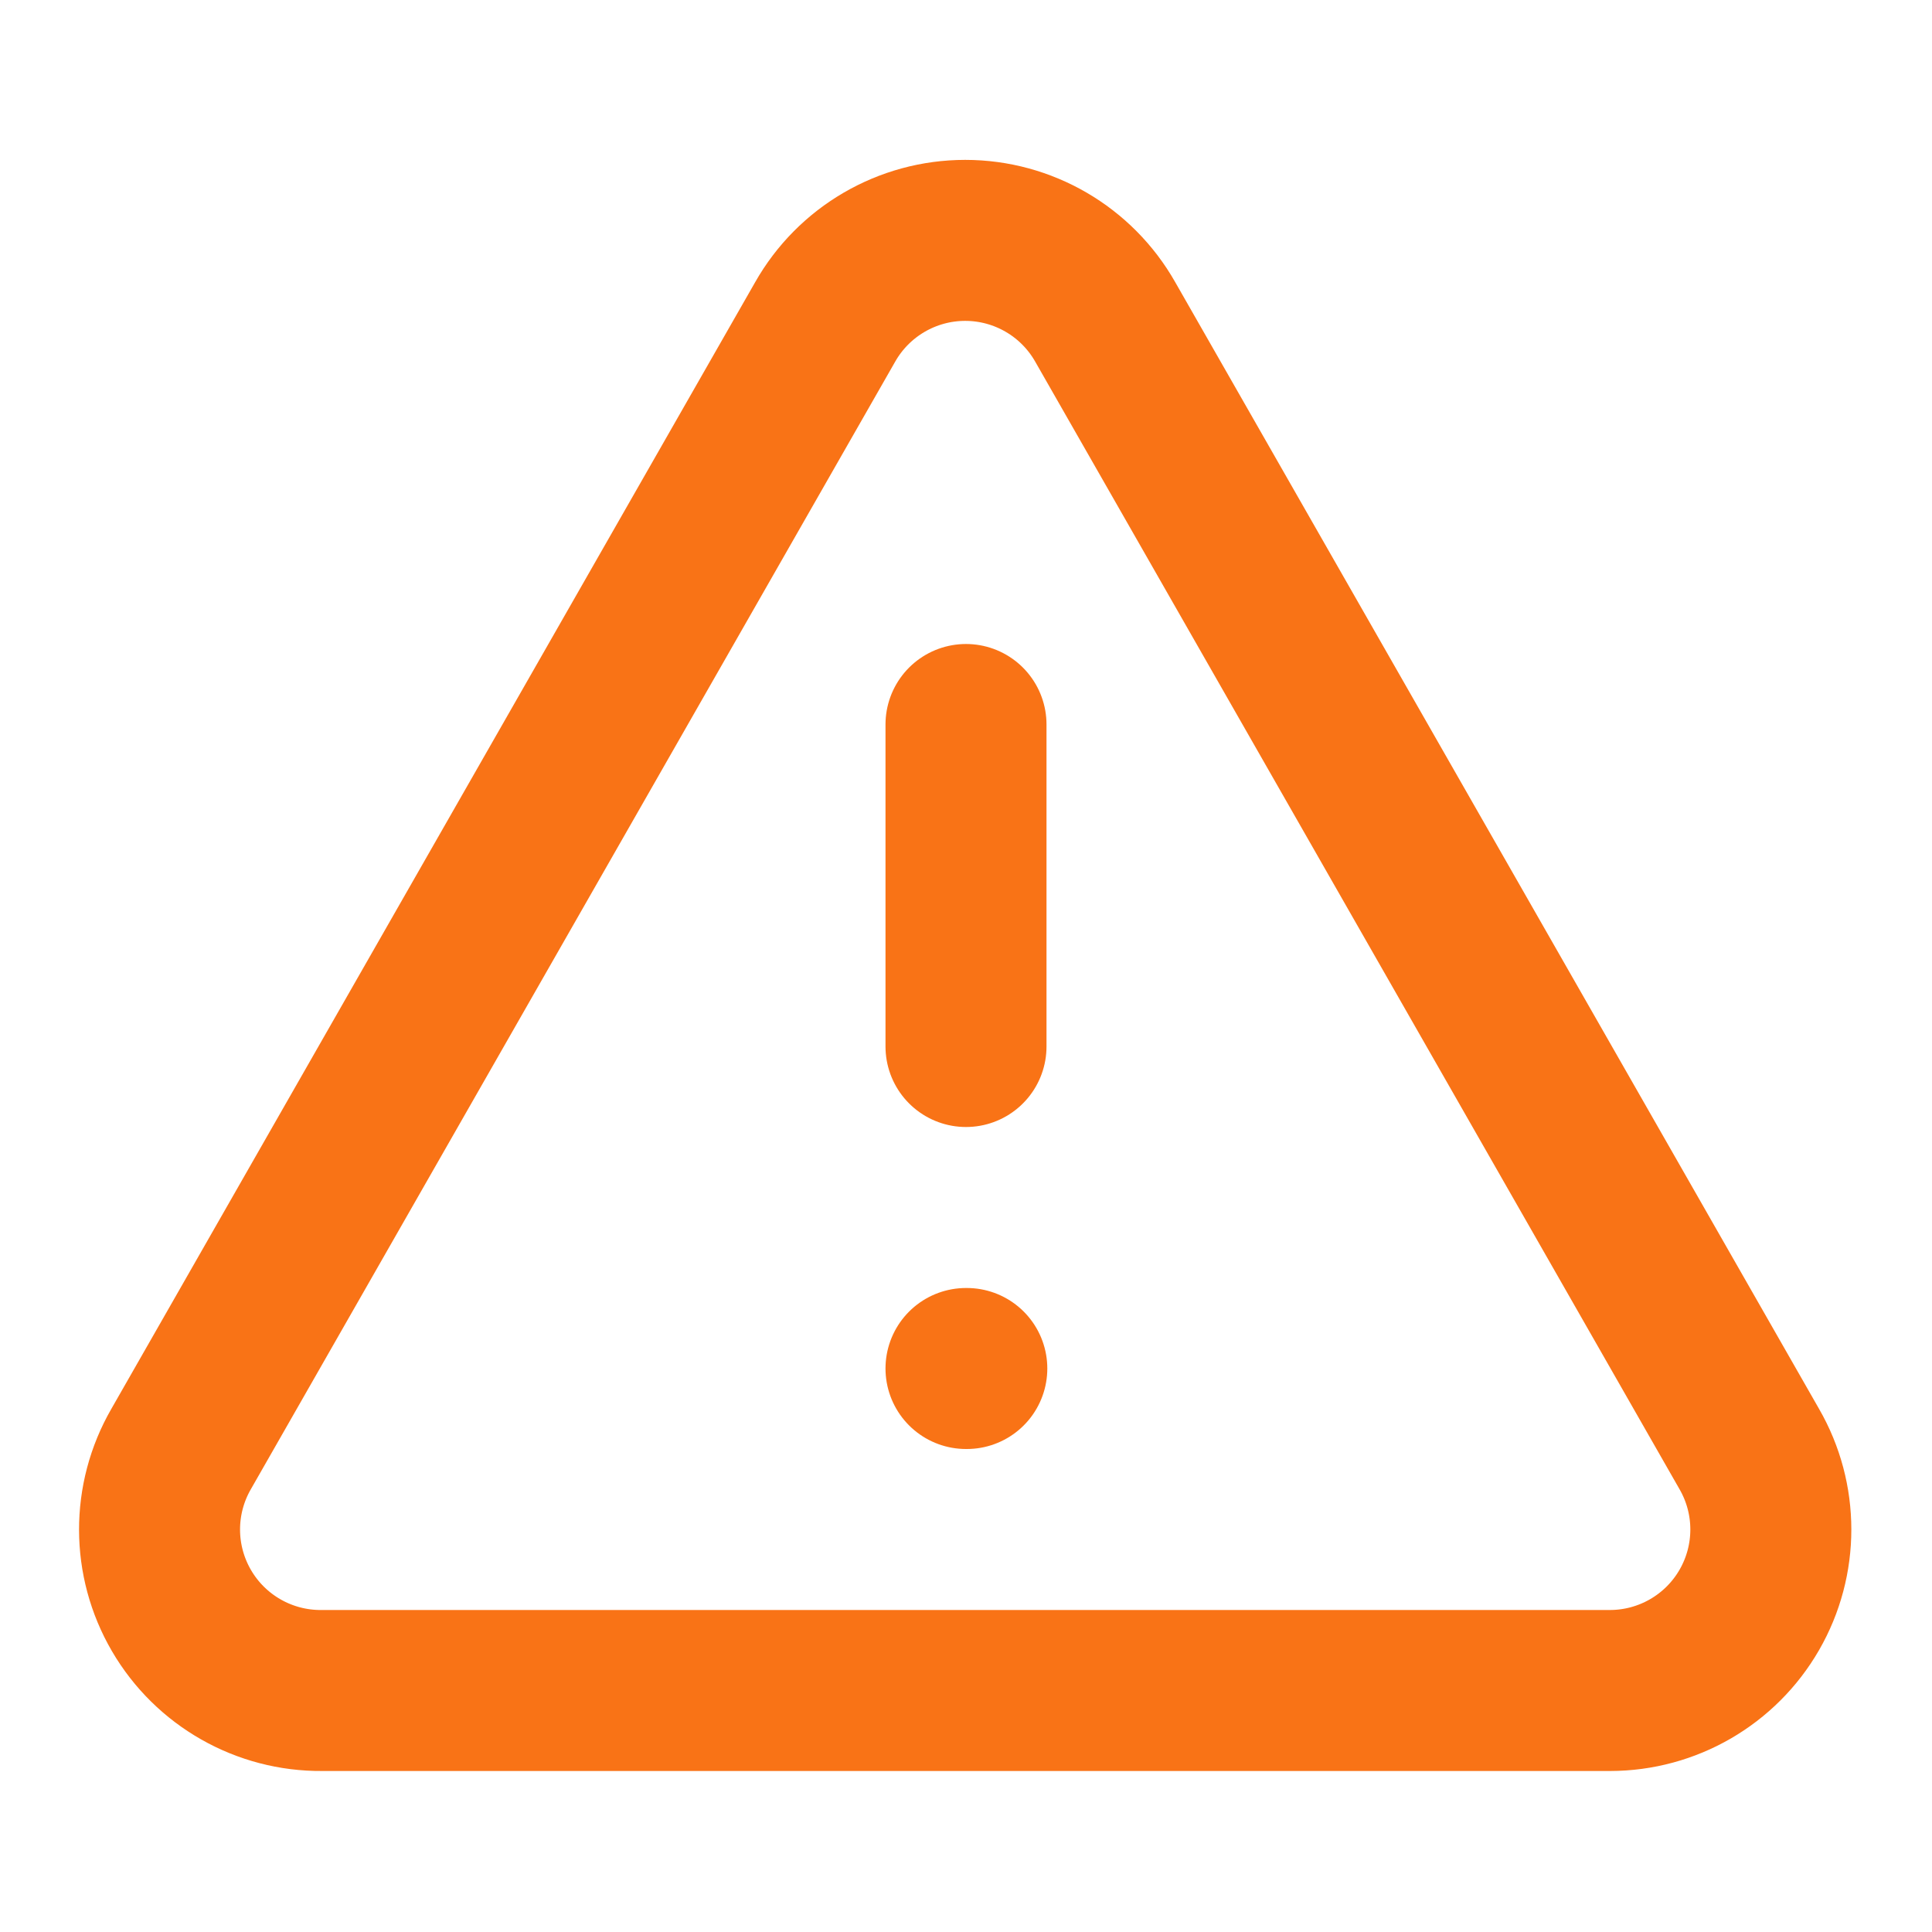
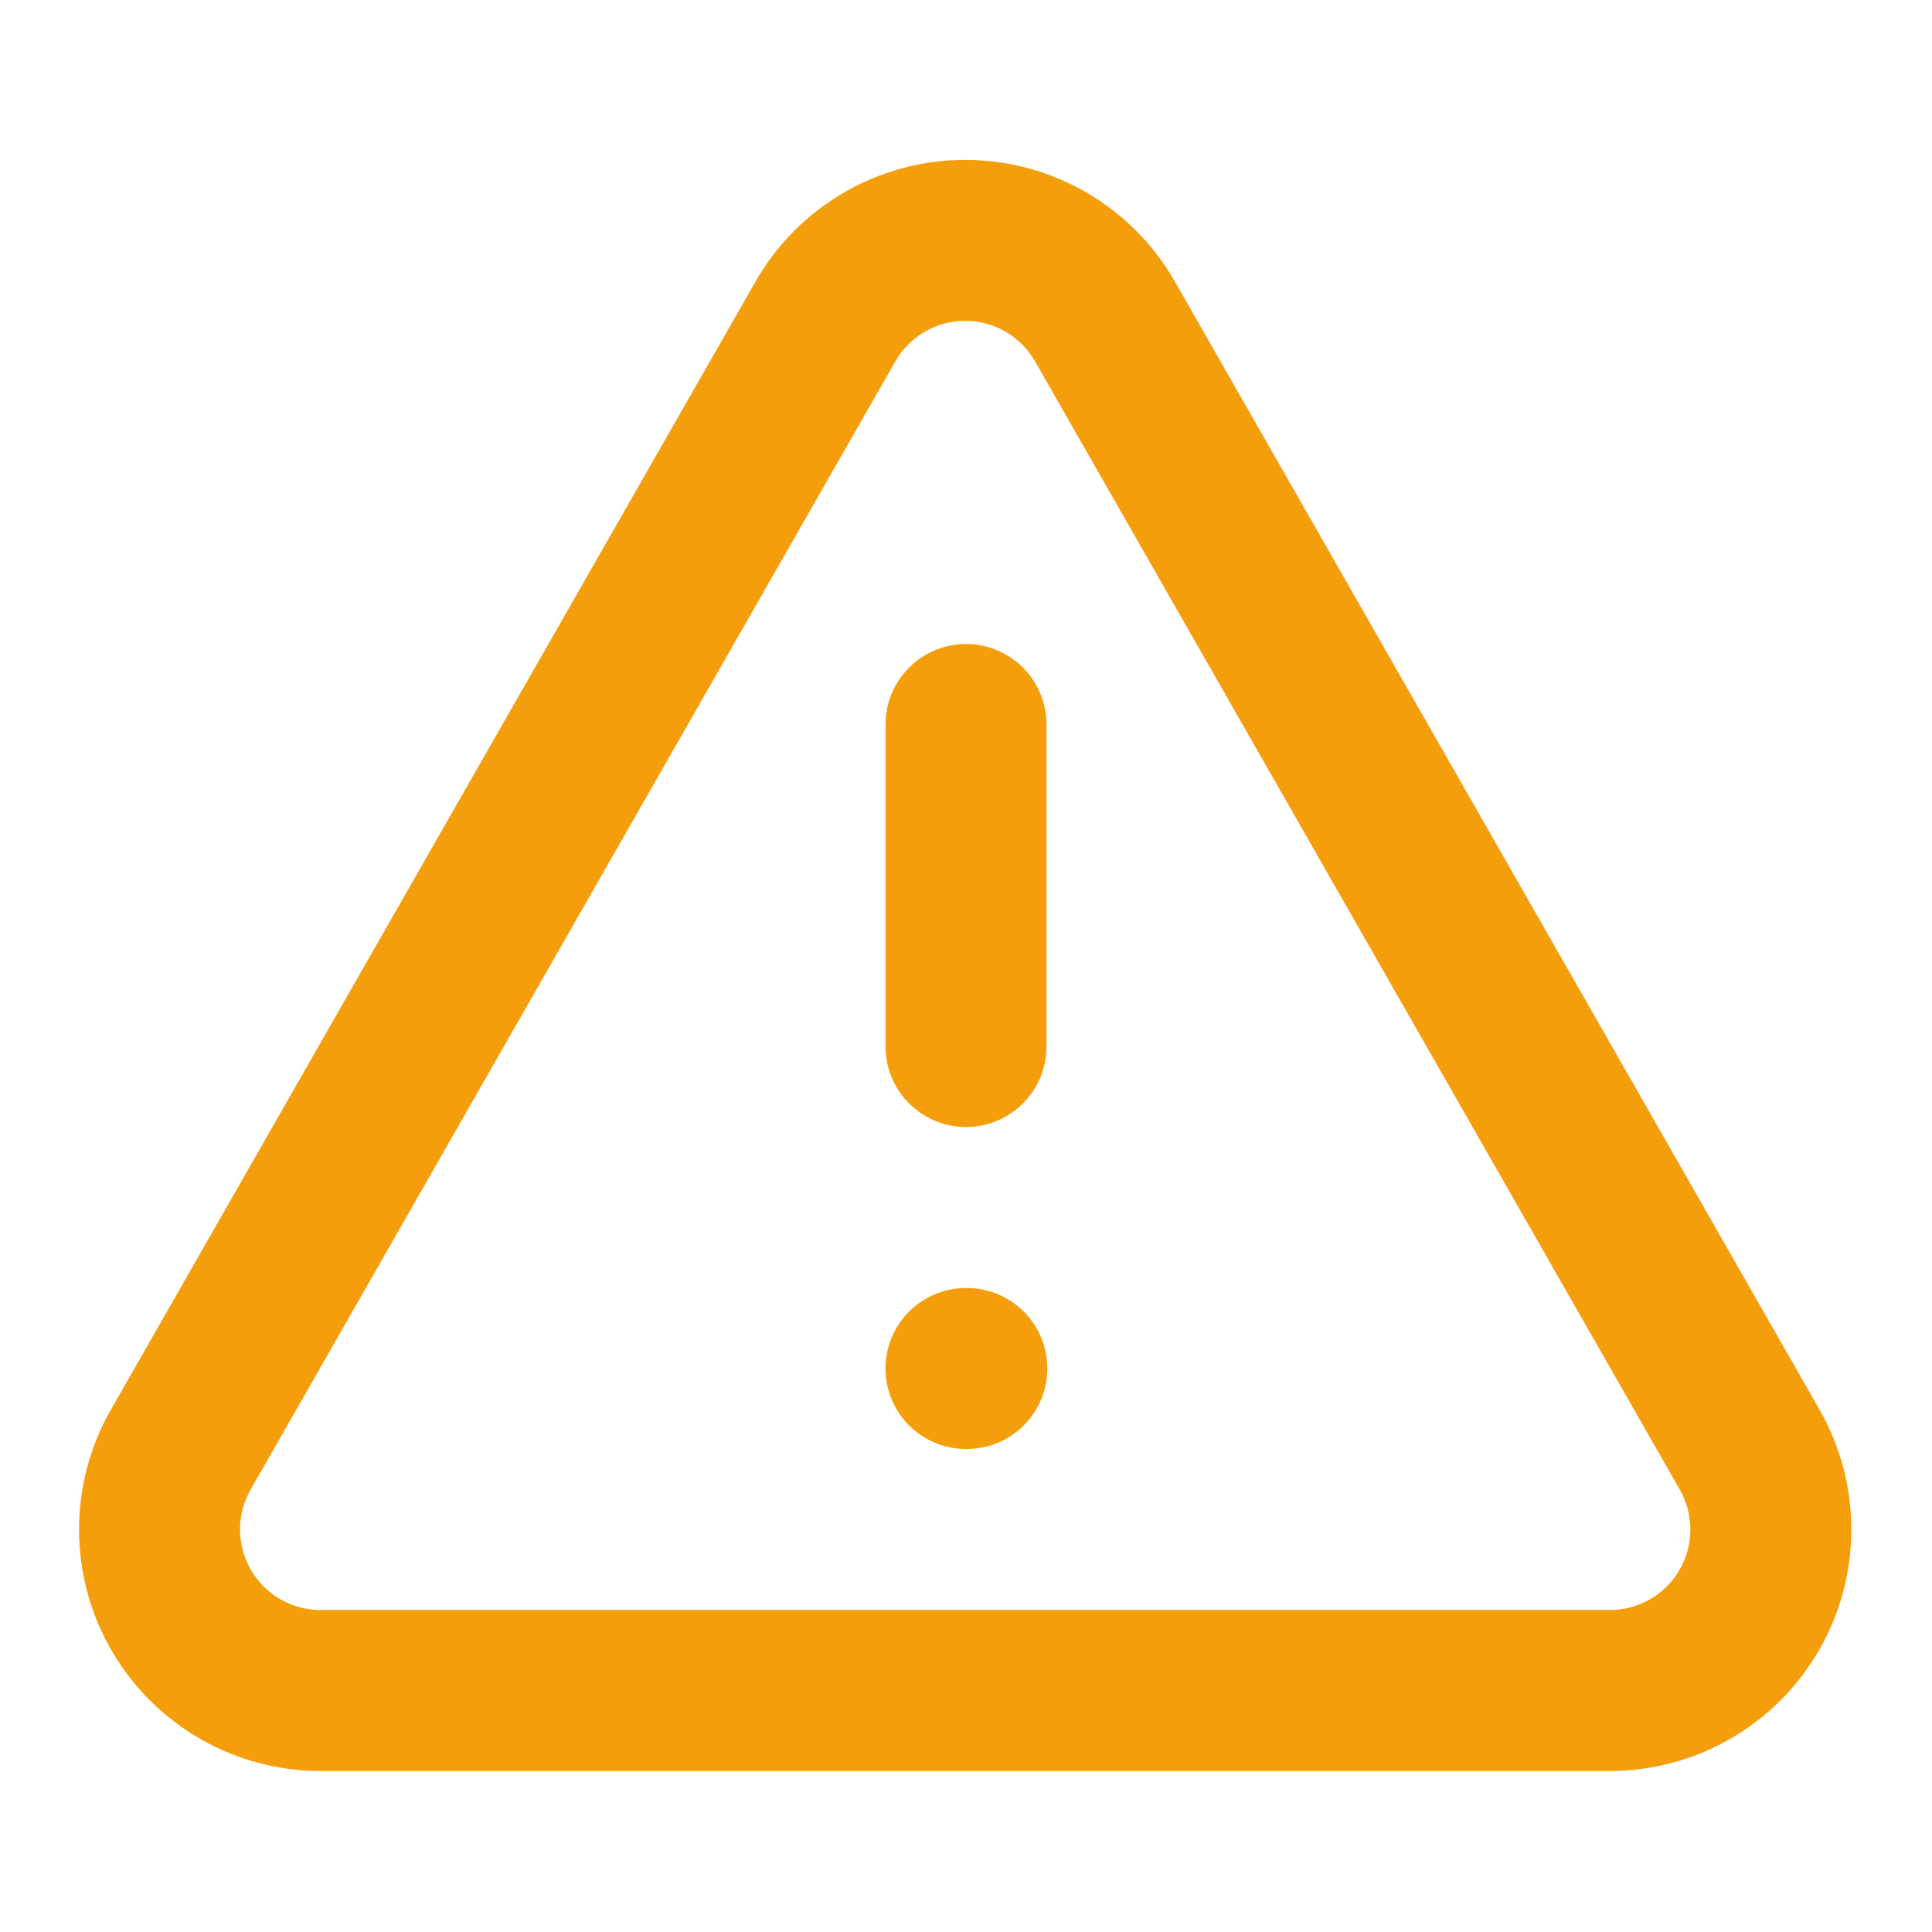
- <svg xmlns="http://www.w3.org/2000/svg" width="24" height="24" viewBox="0 0 24 24" fill="none" stroke="#f97316" stroke-width="2" stroke-linecap="round" stroke-linejoin="round" class="lucide lucide-triangle-alert-icon lucide-triangle-alert">
+ <svg xmlns="http://www.w3.org/2000/svg" width="24" height="24" viewBox="0 0 24 24" fill="none" stroke="#f59e0b" stroke-width="2" stroke-linecap="round" stroke-linejoin="round" class="lucide lucide-triangle-alert-icon lucide-triangle-alert">
  <path d="m21.73 18-8-14a2 2 0 0 0-3.48 0l-8 14A2 2 0 0 0 4 21h16a2 2 0 0 0 1.73-3" />
  <path d="M12 9v4" />
  <path d="M12 17h.01" />
</svg>
